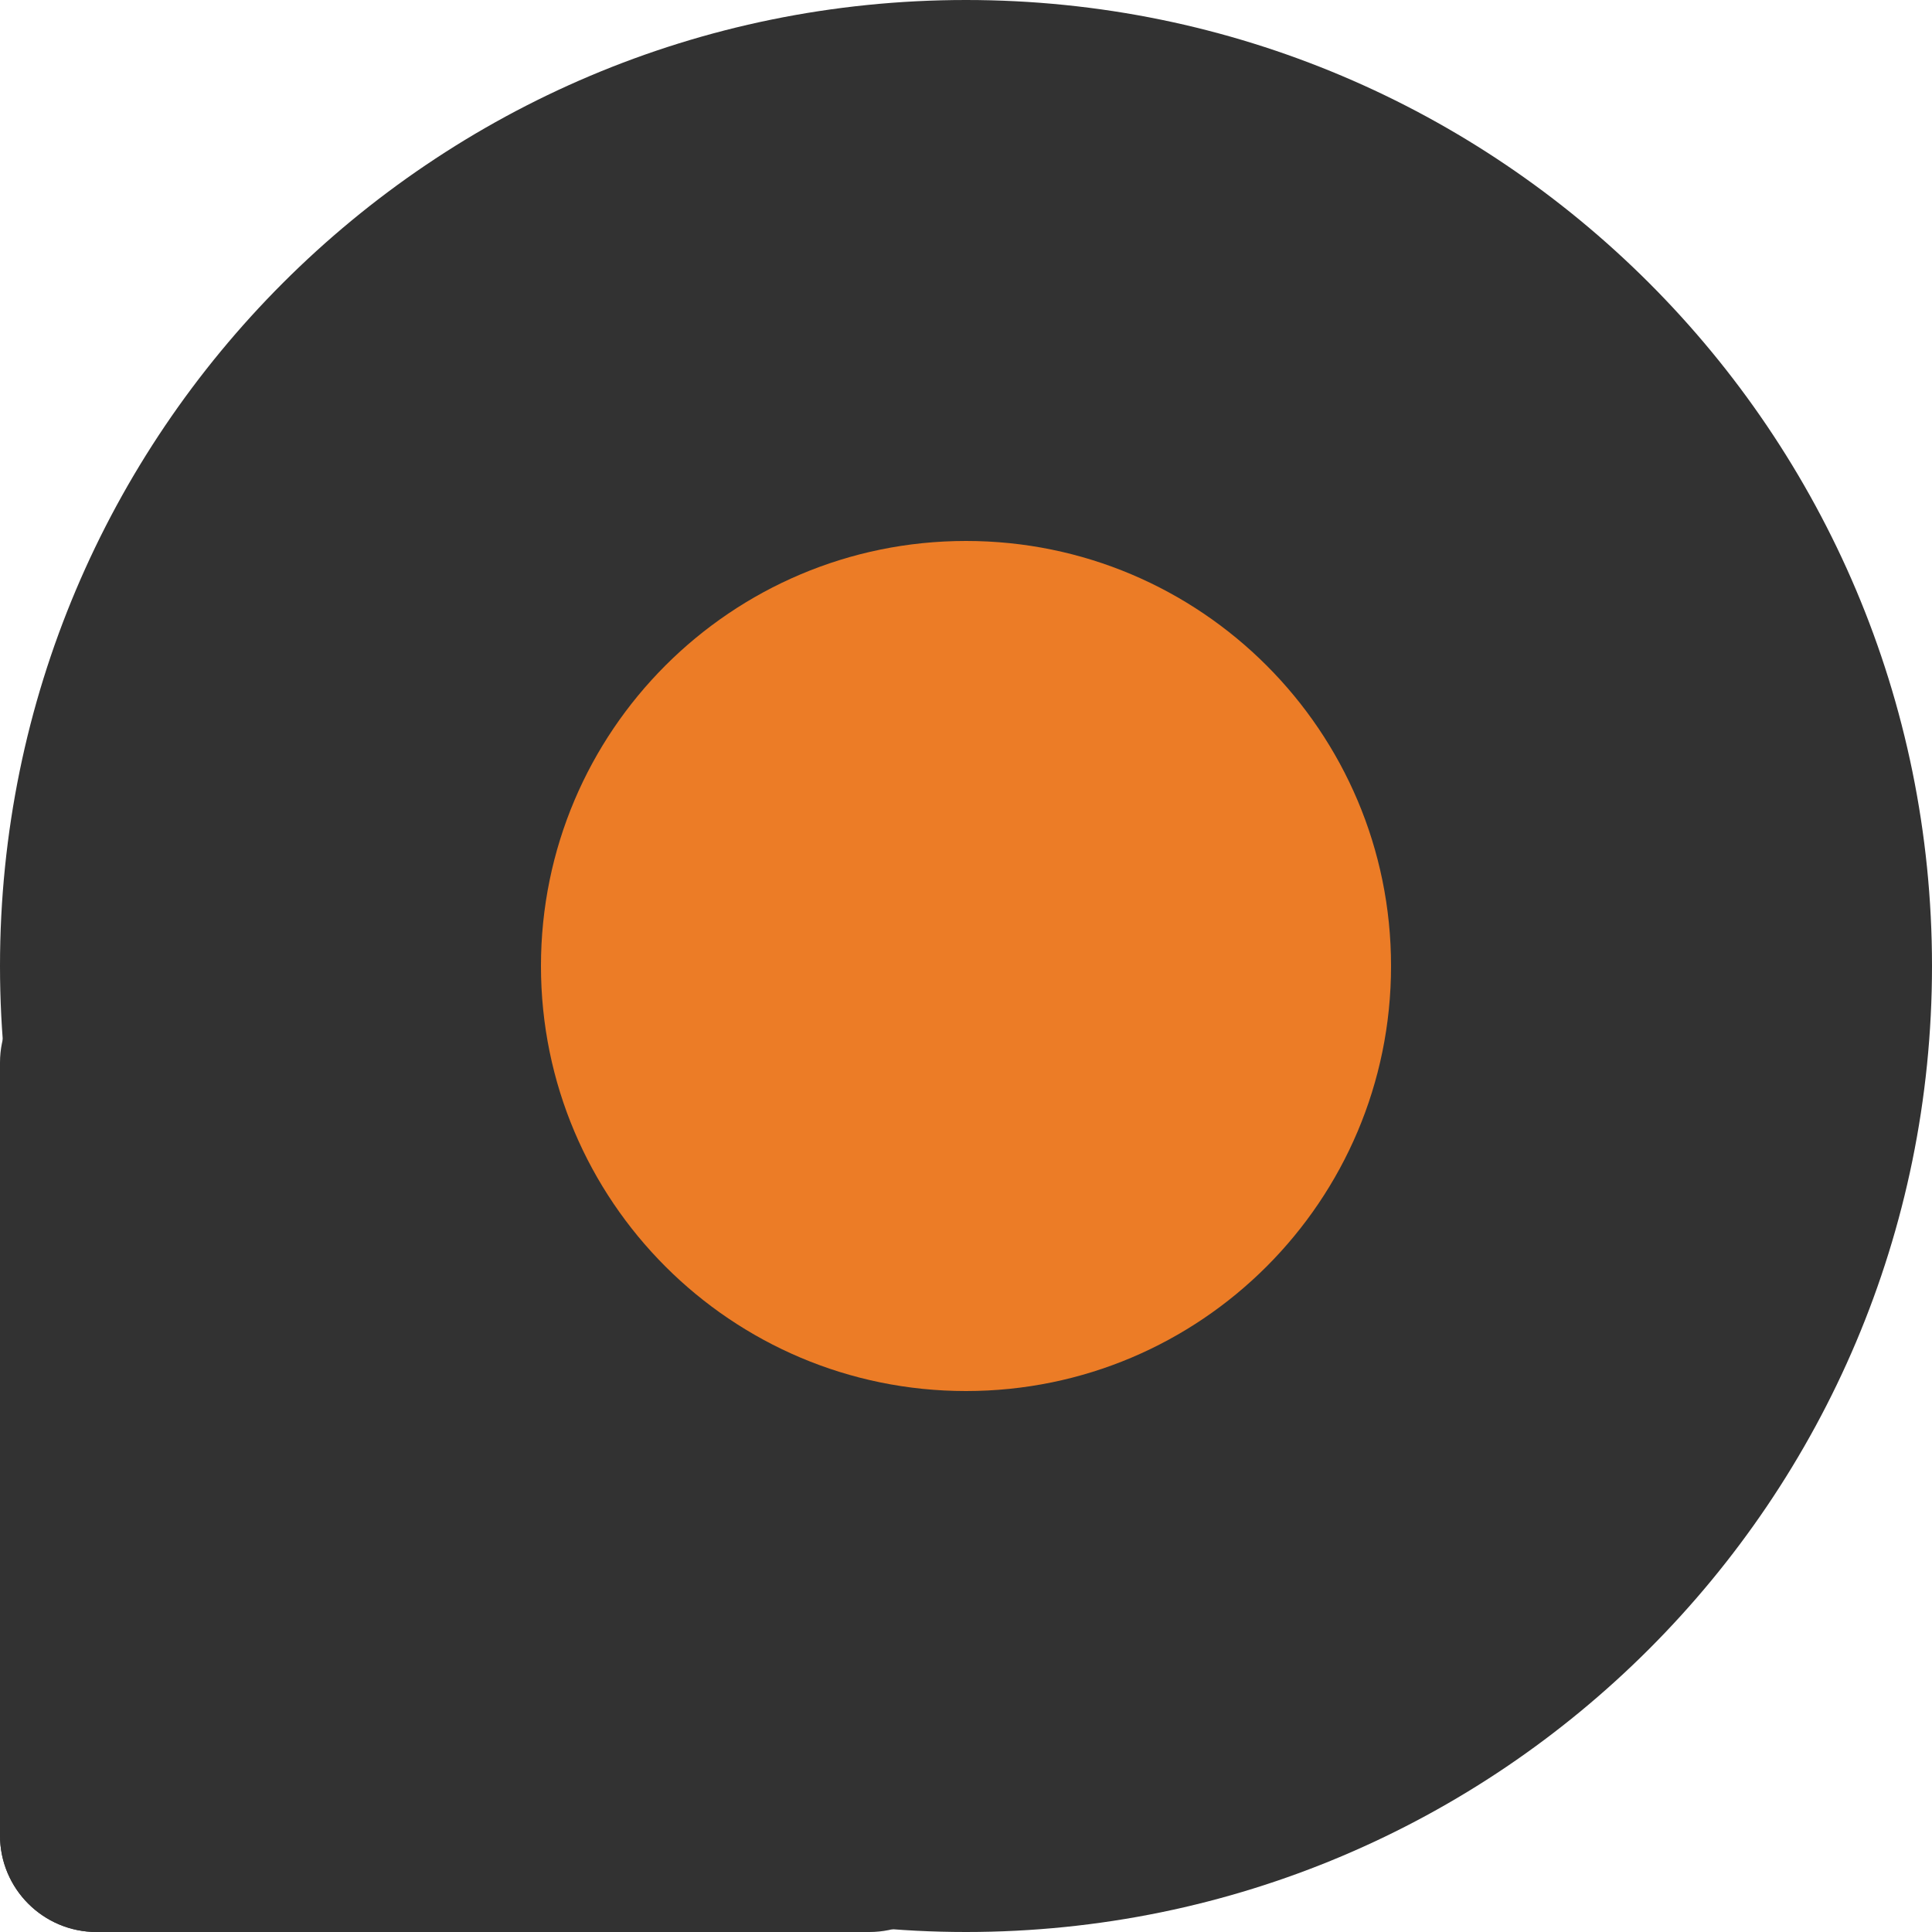
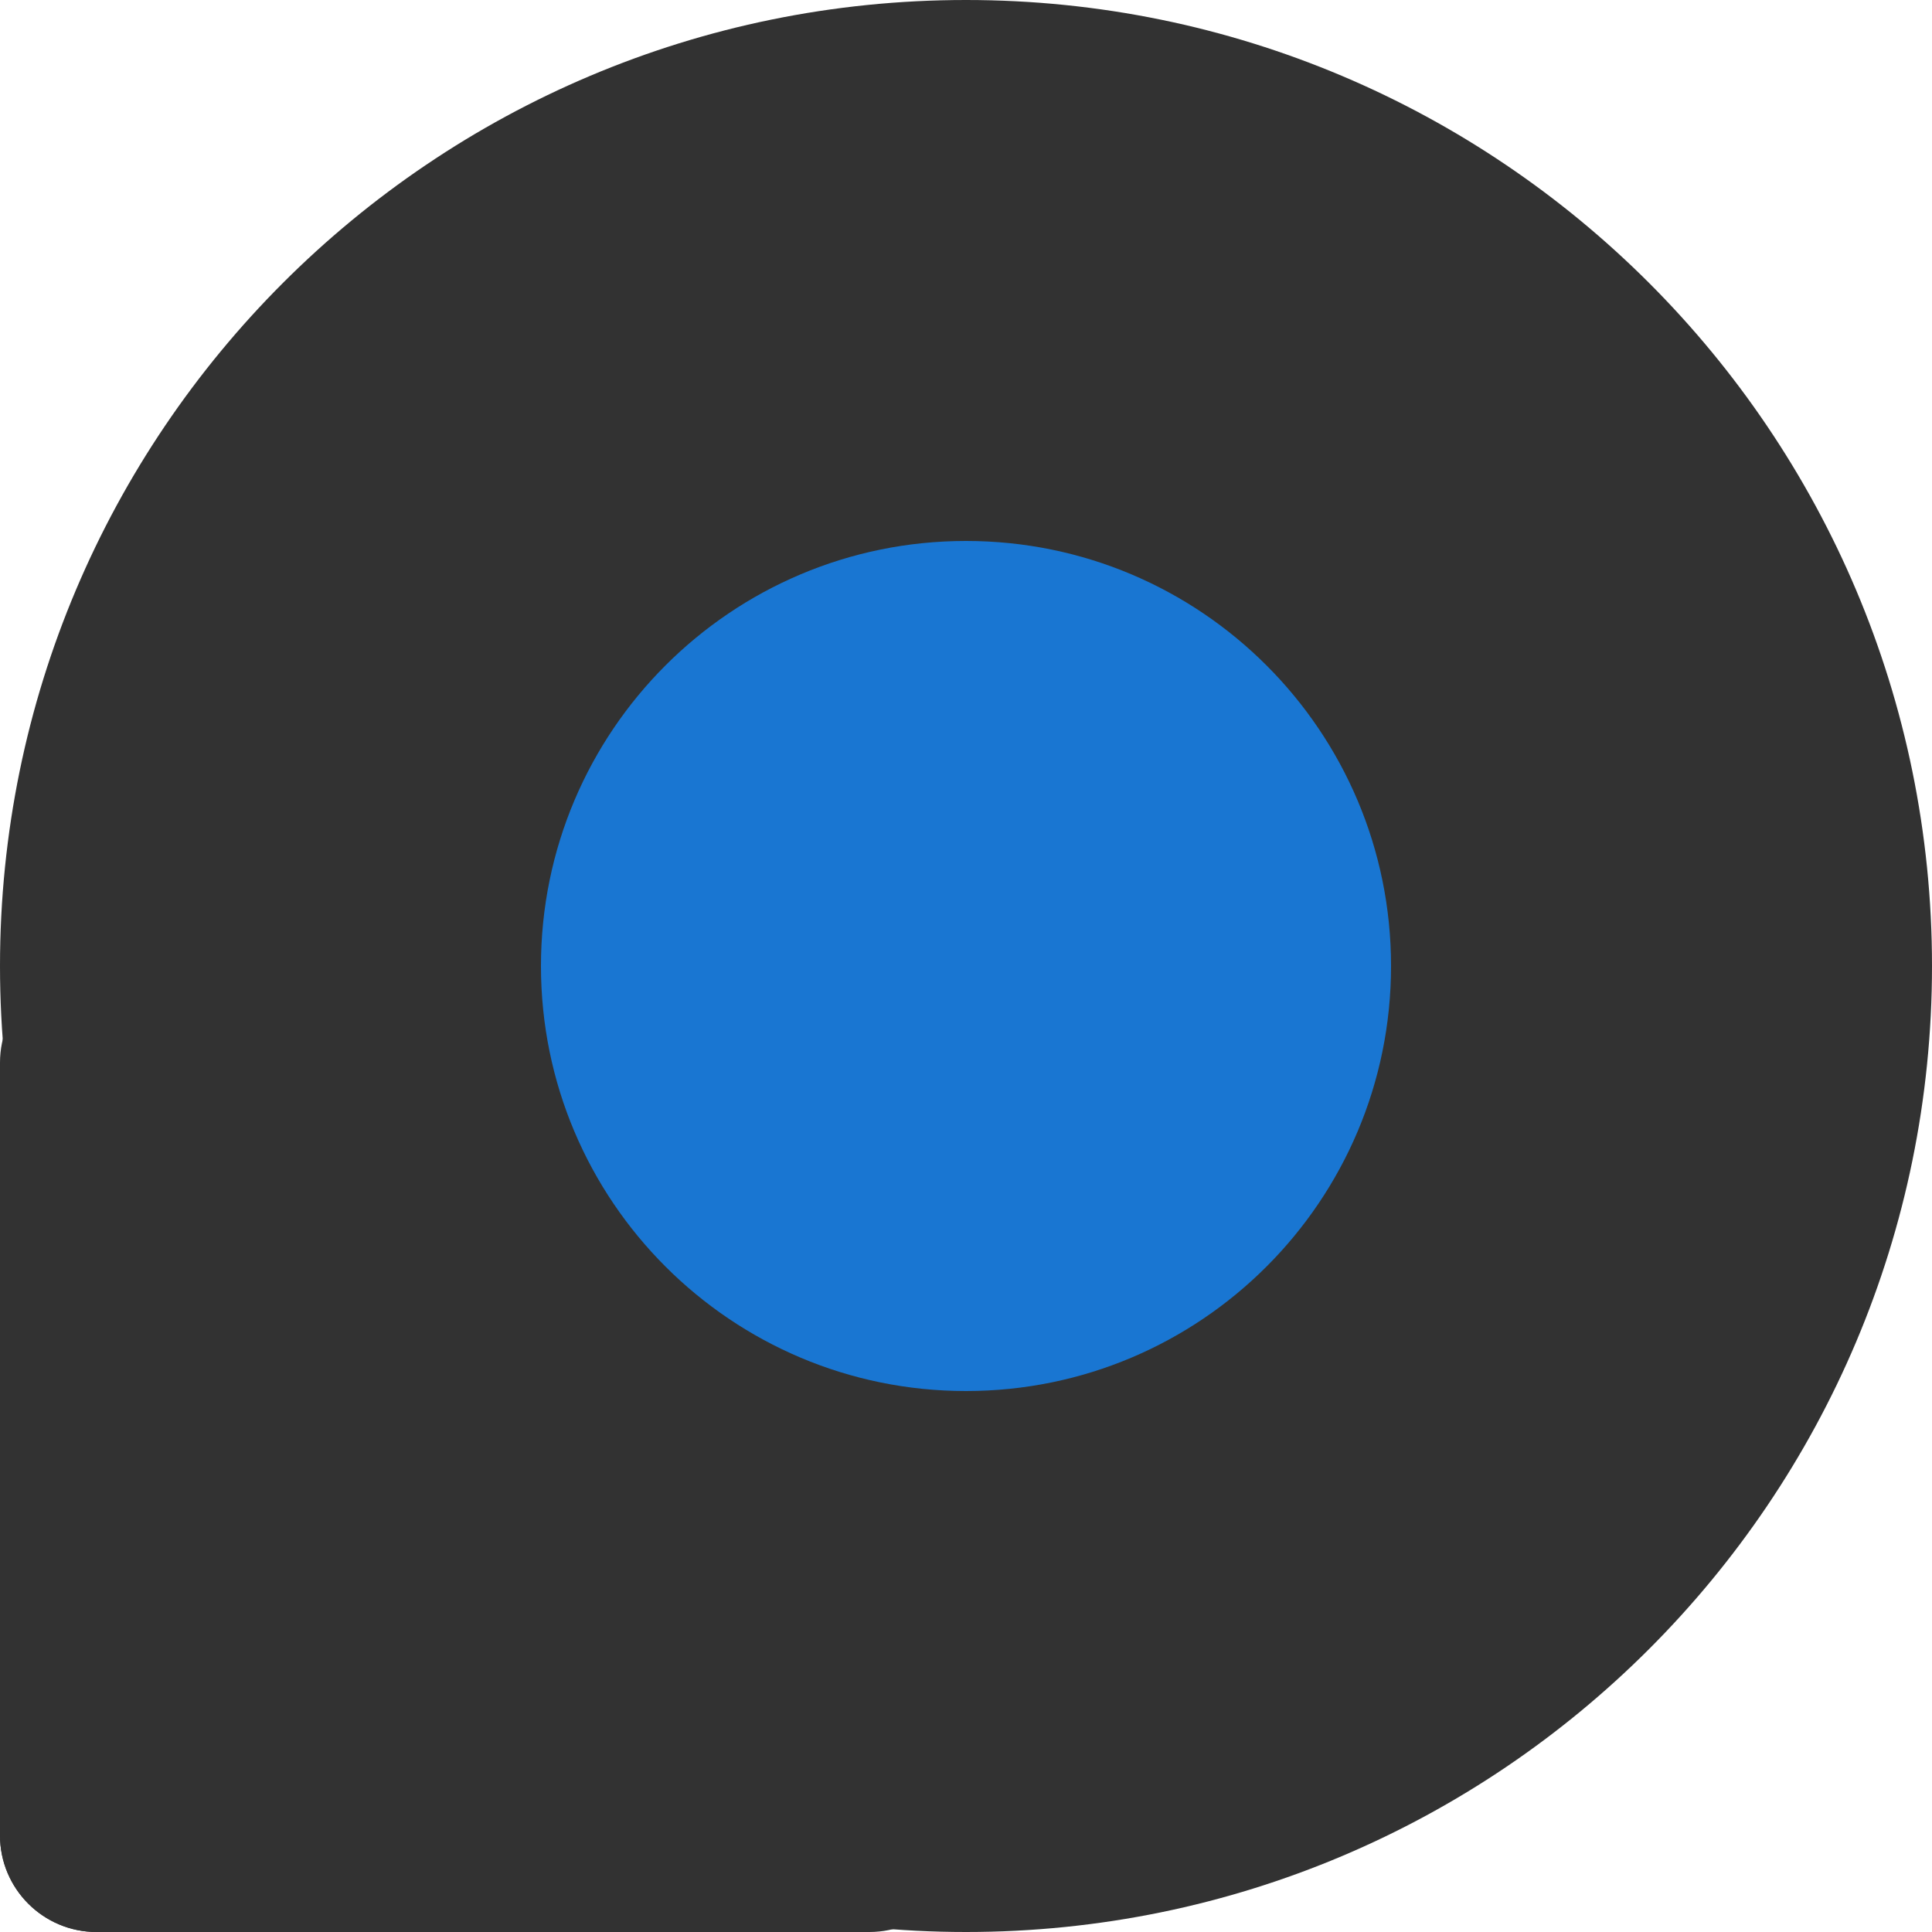
<svg xmlns="http://www.w3.org/2000/svg" height="100" width="100" viewBox="0 0 100 100">
  <circle cx="50" cy="50" r="50" style="stroke-width:0; fill:#323232;" />
-   <circle cx="50" cy="50" r="22" style="stroke-width:0; fill:#EC7C26;" />
+   <circle cx="50" cy="50" r="22" style="stroke-width:0; fill:#1976D2;" />
  <rect x="0" y="50" width="25" height="50" rx="5" ry="5" style="stroke-width:0; fill:#323232;" />
  <rect x="0" y="75" width="50" height="25" rx="5" ry="5" style="stroke-width:0; fill:#323232;" />
</svg>
